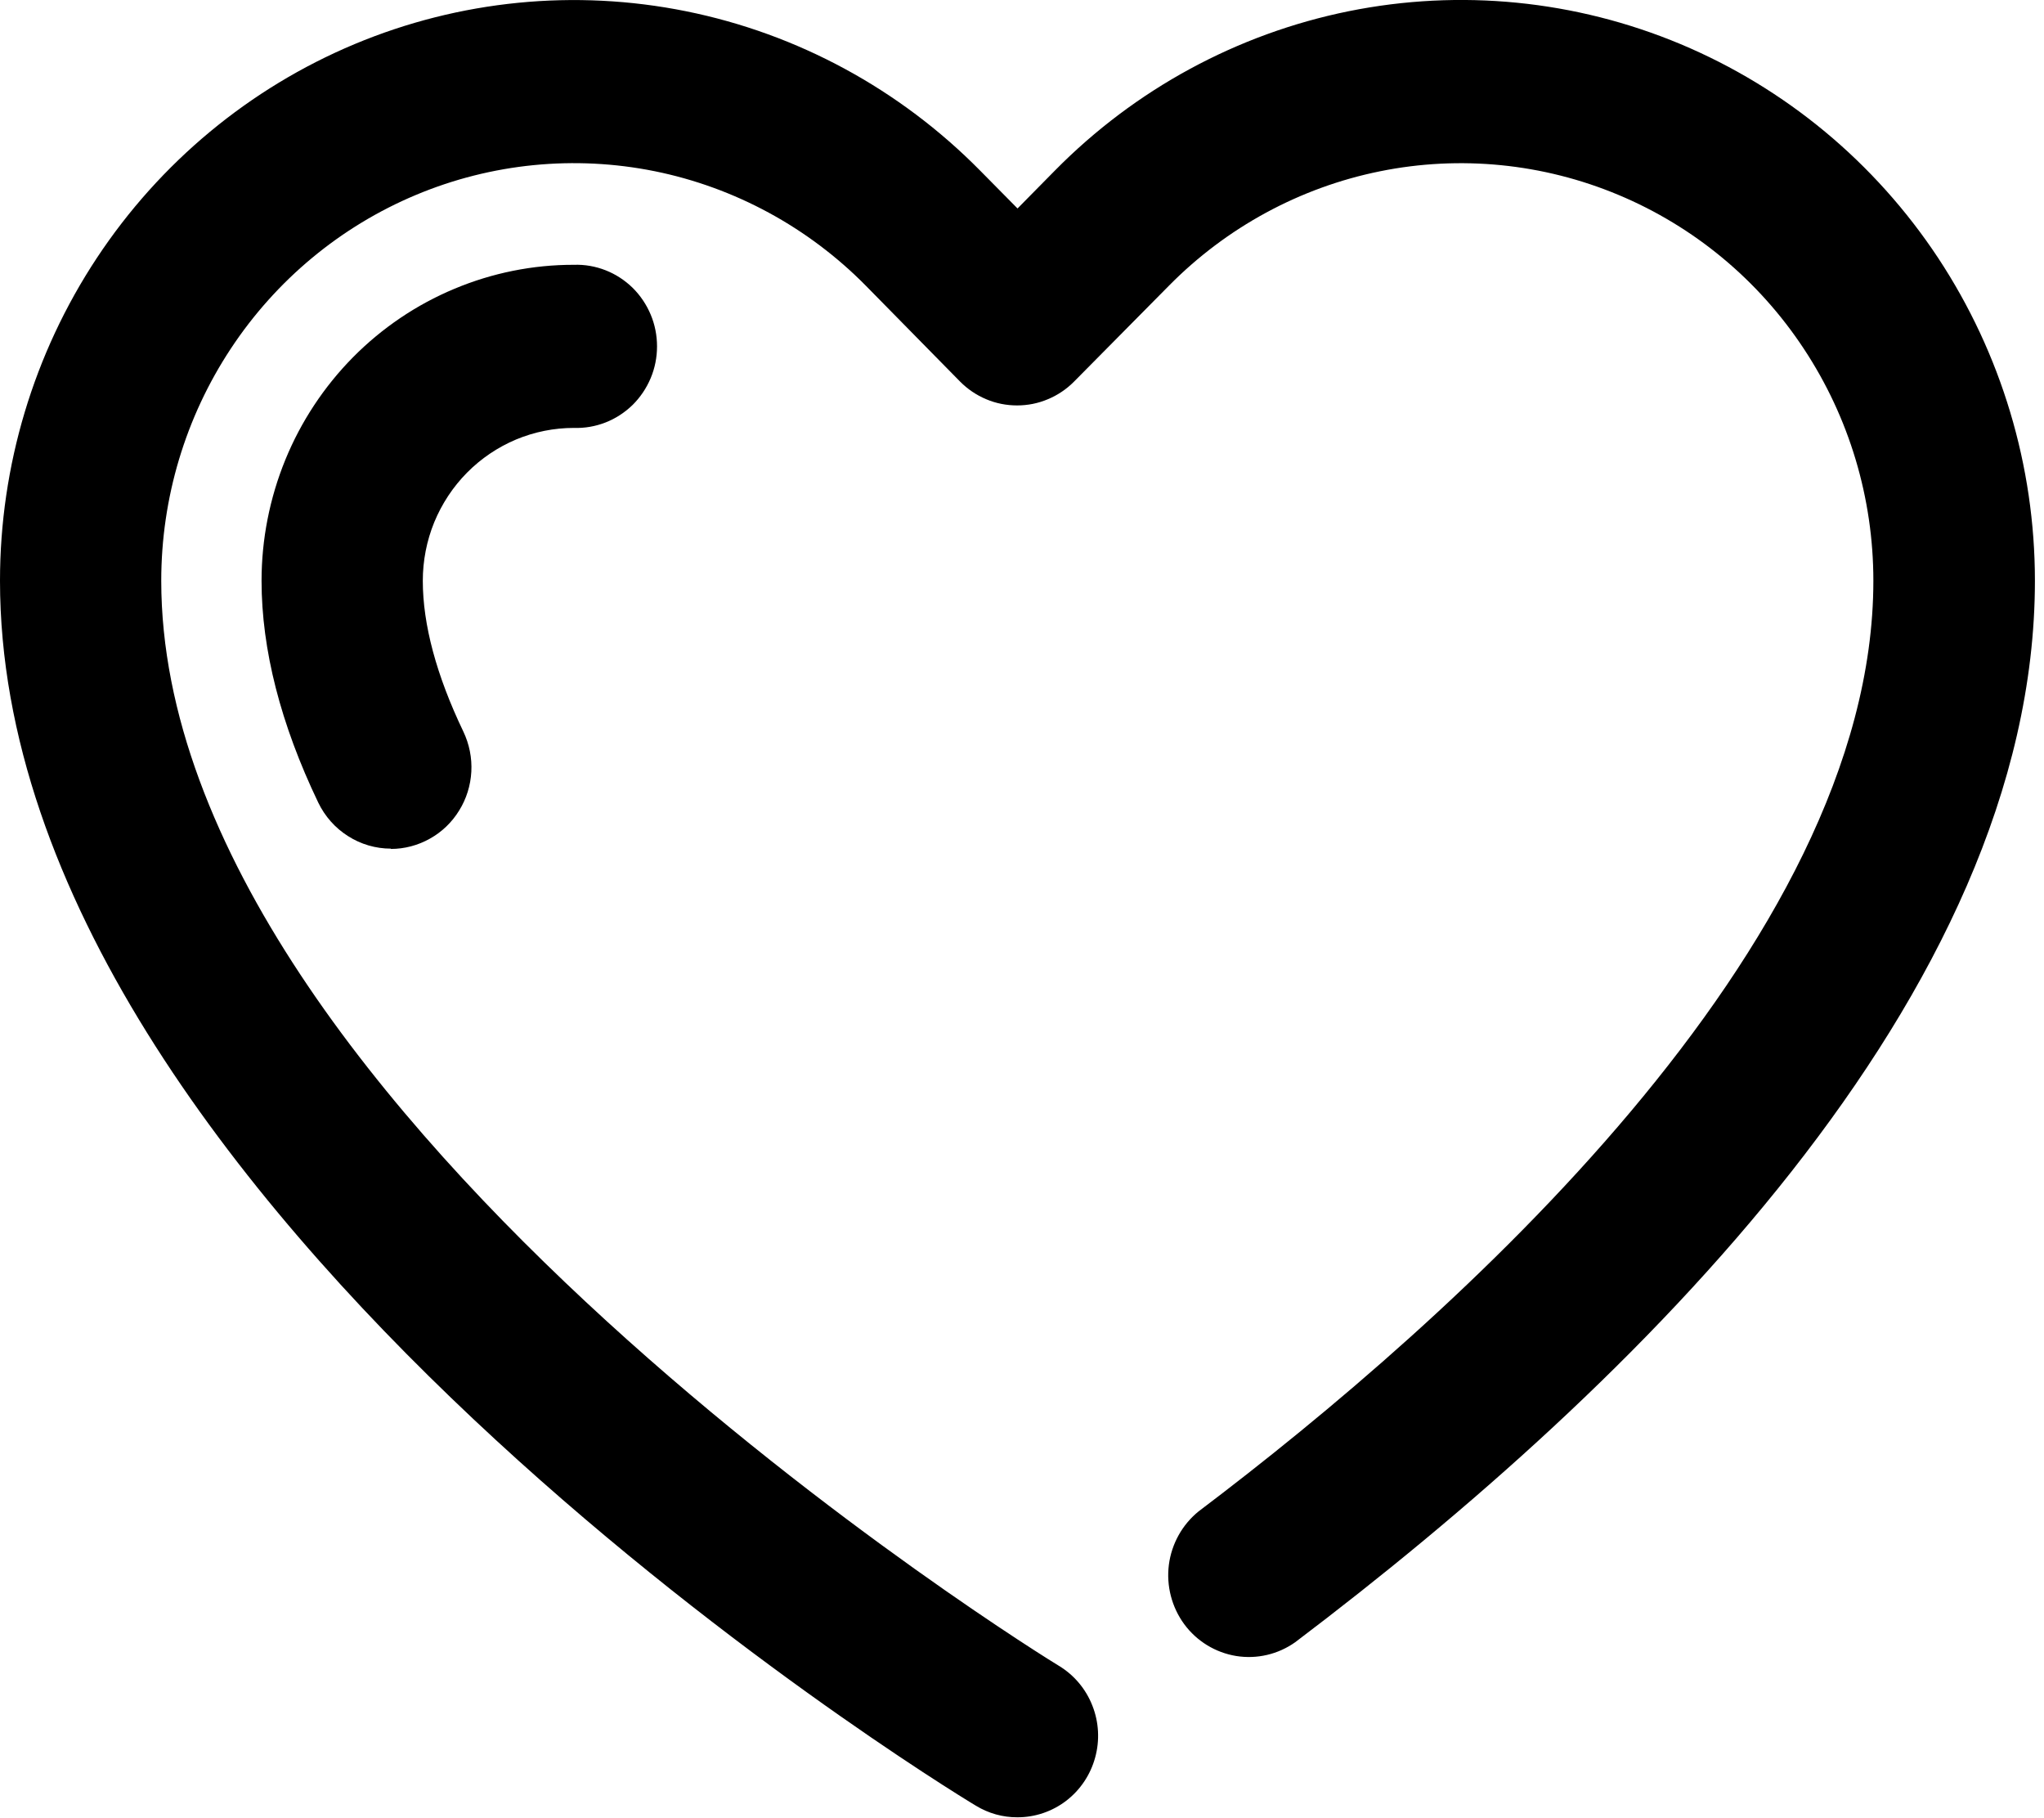
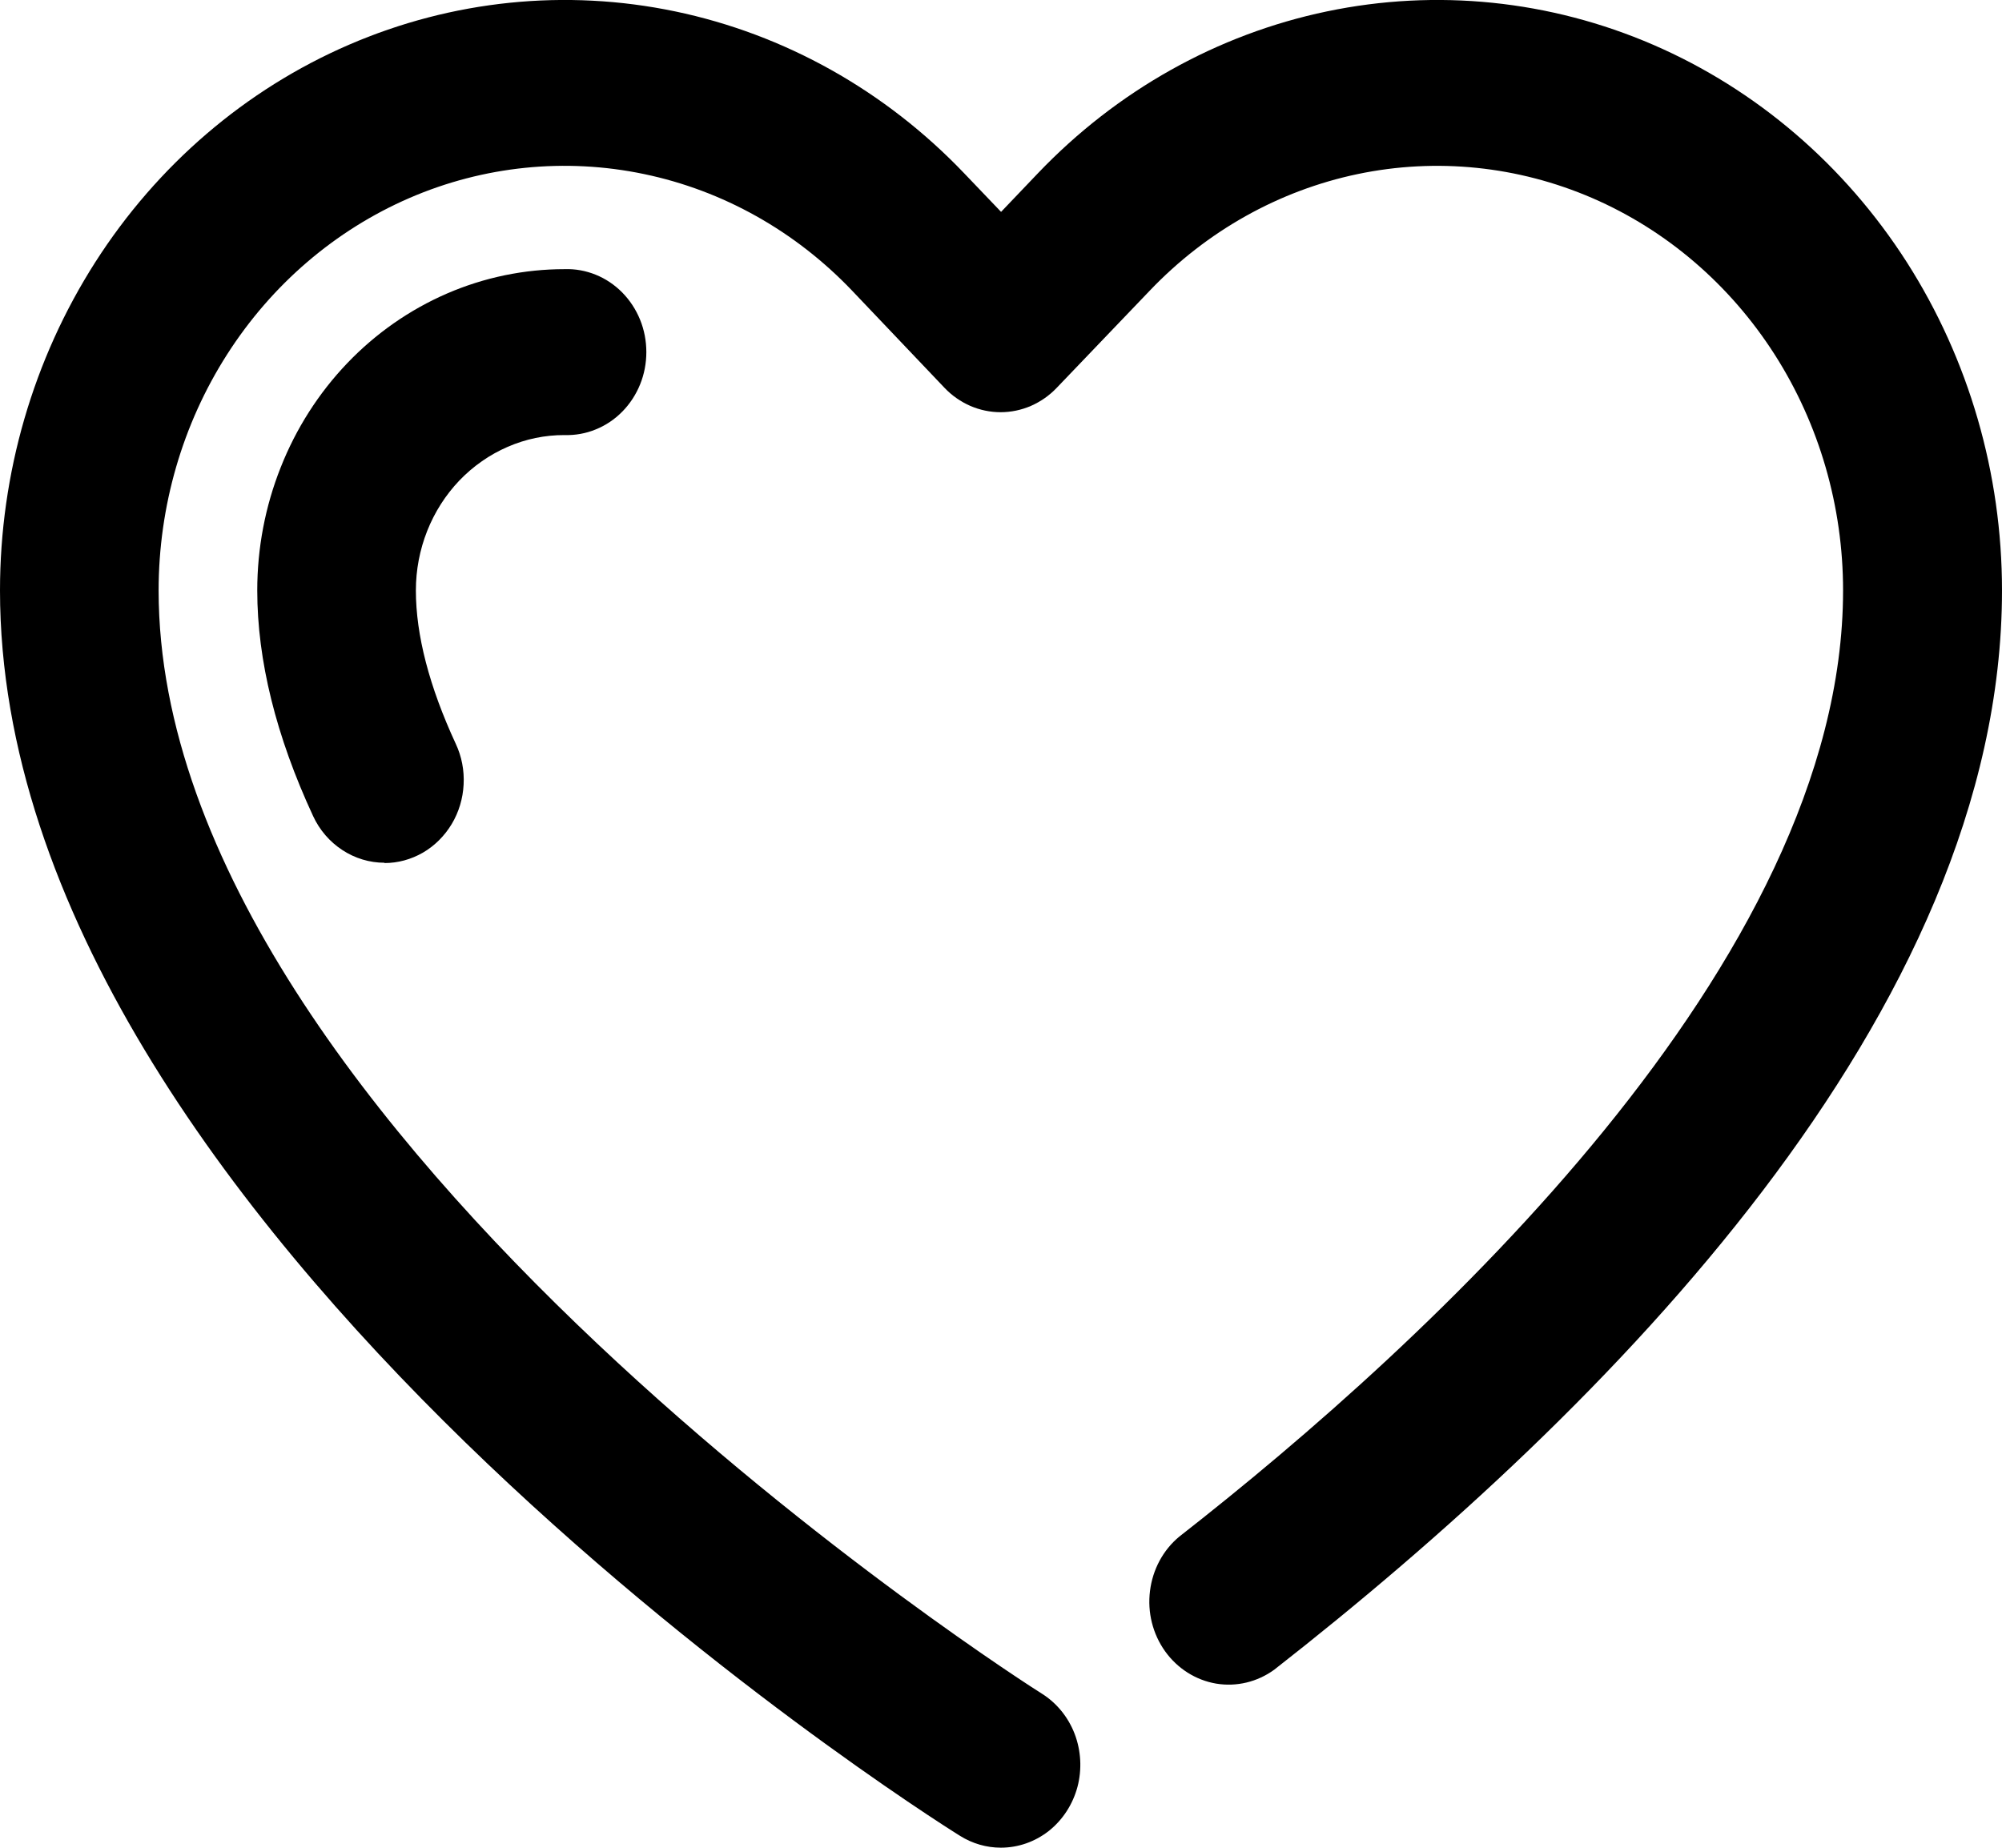
- <svg xmlns="http://www.w3.org/2000/svg" width="27" height="24" viewBox="0 0 27 24" fill="none">
-   <path d="M13.438 23.999C13.246 24 13.057 23.947 12.891 23.846C12.365 23.532 0 15.925 0 7.669C0 6.152 0.445 4.669 1.279 3.407C2.113 2.146 3.297 1.163 4.683 0.583C6.069 0.003 7.594 -0.148 9.065 0.149C10.536 0.446 11.886 1.178 12.946 2.252L13.441 2.753L13.935 2.252C14.994 1.178 16.345 0.446 17.816 0.148C19.287 -0.149 20.811 0.002 22.198 0.582C23.583 1.162 24.768 2.145 25.602 3.407C26.435 4.669 26.88 6.152 26.88 7.669C26.88 13.149 21.567 18.316 17.109 21.687C16.882 21.848 16.602 21.913 16.329 21.869C16.055 21.824 15.809 21.674 15.643 21.449C15.478 21.224 15.405 20.943 15.44 20.665C15.476 20.387 15.617 20.134 15.833 19.959C19.164 17.443 24.746 12.498 24.746 7.669C24.746 6.578 24.427 5.512 23.827 4.605C23.228 3.697 22.376 2.991 21.379 2.574C20.383 2.157 19.286 2.048 18.229 2.262C17.171 2.476 16.2 3.003 15.439 3.775L14.188 5.039C14.089 5.139 13.972 5.218 13.842 5.272C13.713 5.327 13.575 5.354 13.435 5.354C13.295 5.354 13.156 5.327 13.027 5.272C12.898 5.218 12.781 5.139 12.682 5.039L11.438 3.774C10.677 3.002 9.705 2.475 8.648 2.261C7.59 2.048 6.494 2.156 5.497 2.573C4.5 2.99 3.648 3.697 3.049 4.604C2.449 5.512 2.13 6.578 2.13 7.669C2.13 14.708 13.87 21.93 13.988 21.999C14.188 22.12 14.343 22.304 14.429 22.523C14.516 22.742 14.529 22.984 14.466 23.211C14.404 23.438 14.27 23.638 14.084 23.781C13.898 23.923 13.671 24 13.438 23.999Z" fill="currentColor" />
-   <path d="M5.163 11.207C4.963 11.207 4.767 11.15 4.598 11.042C4.428 10.935 4.292 10.781 4.204 10.599C3.707 9.563 3.455 8.578 3.455 7.67C3.455 7.122 3.562 6.579 3.769 6.072C3.976 5.566 4.28 5.106 4.663 4.718C5.046 4.331 5.501 4.023 6.002 3.814C6.503 3.604 7.039 3.496 7.581 3.497C7.723 3.492 7.866 3.517 7.999 3.569C8.132 3.621 8.253 3.7 8.356 3.8C8.458 3.901 8.539 4.021 8.595 4.154C8.651 4.287 8.679 4.43 8.679 4.574C8.679 4.718 8.651 4.861 8.595 4.994C8.539 5.127 8.458 5.247 8.356 5.348C8.253 5.448 8.132 5.527 7.999 5.579C7.866 5.631 7.723 5.656 7.581 5.651C7.319 5.651 7.059 5.703 6.817 5.804C6.575 5.906 6.355 6.054 6.169 6.242C5.984 6.429 5.837 6.652 5.736 6.897C5.636 7.142 5.585 7.405 5.585 7.67C5.585 8.249 5.765 8.919 6.121 9.662C6.199 9.826 6.236 10.008 6.226 10.191C6.216 10.373 6.161 10.55 6.065 10.704C5.97 10.859 5.837 10.987 5.679 11.075C5.521 11.164 5.343 11.211 5.163 11.211V11.207Z" fill="currentColor" />
+ <svg xmlns="http://www.w3.org/2000/svg" width="26" height="24" viewBox="0 0 26 24" fill="none">
+   <path d="M12.998 23.999C12.812 23.999 12.629 23.946 12.469 23.846C11.96 23.531 0 15.924 0 7.669C0 6.151 0.431 4.668 1.237 3.406C2.043 2.145 3.189 1.162 4.53 0.582C5.871 0.002 7.346 -0.149 8.768 0.148C10.191 0.445 11.497 1.177 12.522 2.251L13.001 2.752L13.479 2.251C14.504 1.177 15.81 0.445 17.233 0.148C18.655 -0.149 20.13 0.002 21.471 0.582C22.811 1.162 23.957 2.145 24.764 3.406C25.57 4.668 26 6.151 26 7.669C26 13.148 20.86 18.316 16.549 21.687C16.329 21.847 16.059 21.912 15.794 21.868C15.53 21.823 15.292 21.673 15.131 21.448C14.971 21.224 14.9 20.943 14.935 20.665C14.969 20.387 15.105 20.133 15.315 19.959C18.537 17.442 23.936 12.497 23.936 7.669C23.936 6.578 23.627 5.511 23.047 4.604C22.467 3.697 21.643 2.99 20.68 2.573C19.715 2.156 18.655 2.047 17.632 2.261C16.609 2.475 15.67 3.002 14.933 3.774L13.723 5.038C13.628 5.138 13.514 5.217 13.389 5.272C13.264 5.326 13.13 5.354 12.995 5.354C12.86 5.354 12.726 5.326 12.601 5.272C12.476 5.217 12.362 5.138 12.267 5.038L11.064 3.773C10.327 3.001 9.388 2.474 8.365 2.261C7.342 2.047 6.281 2.155 5.317 2.572C4.353 2.99 3.529 3.696 2.949 4.604C2.369 5.511 2.06 6.578 2.06 7.669C2.06 14.708 13.415 21.929 13.53 21.998C13.723 22.119 13.873 22.303 13.957 22.522C14.04 22.741 14.053 22.983 13.993 23.21C13.932 23.437 13.802 23.637 13.623 23.78C13.443 23.922 13.224 23.999 12.998 23.999Z" fill="currentColor" />
+   <path d="M4.993 11.206C4.8 11.206 4.61 11.149 4.446 11.041C4.282 10.934 4.15 10.781 4.066 10.599C3.585 9.563 3.341 8.577 3.341 7.669C3.341 7.121 3.444 6.578 3.645 6.072C3.845 5.565 4.139 5.105 4.51 4.717C4.88 4.33 5.32 4.023 5.804 3.813C6.289 3.603 6.808 3.496 7.332 3.496C7.47 3.491 7.607 3.516 7.736 3.568C7.865 3.62 7.982 3.699 8.081 3.799C8.18 3.9 8.259 4.02 8.313 4.153C8.367 4.286 8.394 4.429 8.394 4.573C8.394 4.718 8.367 4.86 8.313 4.993C8.259 5.126 8.18 5.247 8.081 5.347C7.982 5.448 7.865 5.526 7.736 5.578C7.607 5.631 7.47 5.655 7.332 5.651C7.078 5.65 6.827 5.702 6.593 5.804C6.359 5.905 6.146 6.054 5.966 6.241C5.787 6.429 5.645 6.651 5.548 6.896C5.451 7.141 5.401 7.404 5.401 7.669C5.401 8.248 5.575 8.918 5.919 9.661C5.996 9.825 6.031 10.007 6.021 10.19C6.012 10.372 5.959 10.549 5.866 10.704C5.773 10.858 5.645 10.986 5.492 11.075C5.339 11.163 5.168 11.21 4.993 11.21V11.206Z" fill="currentColor" />
</svg>
